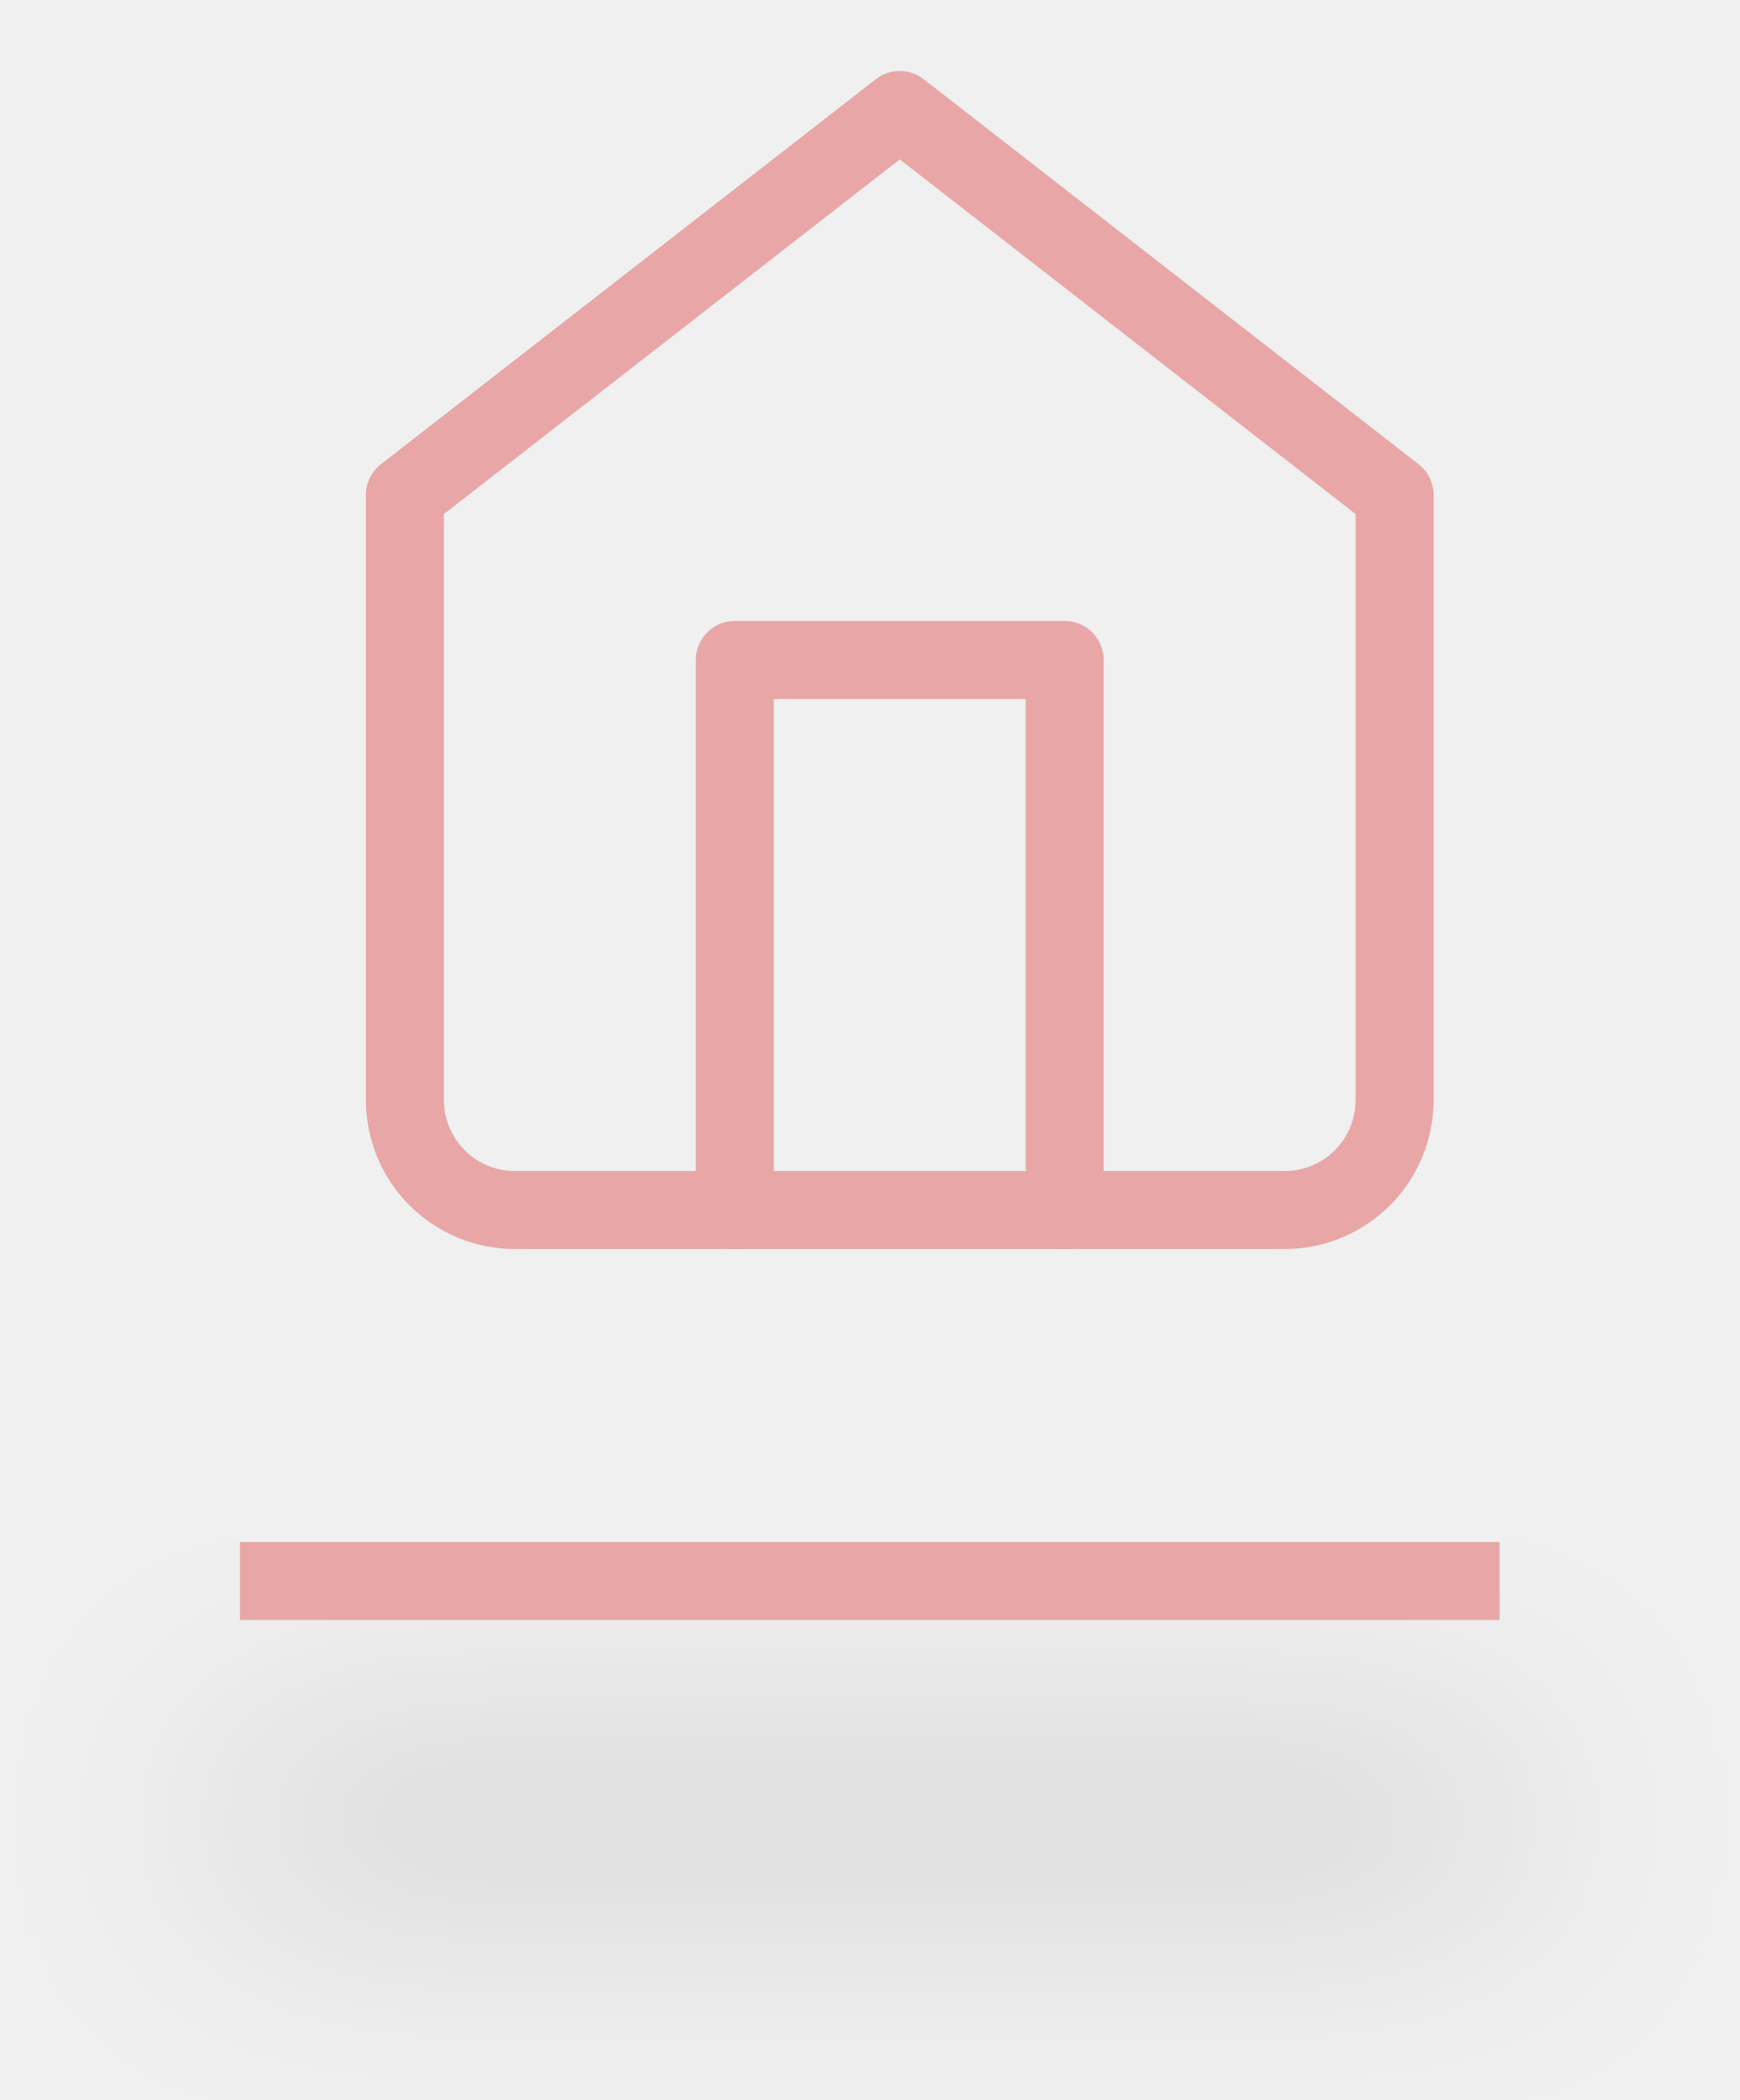
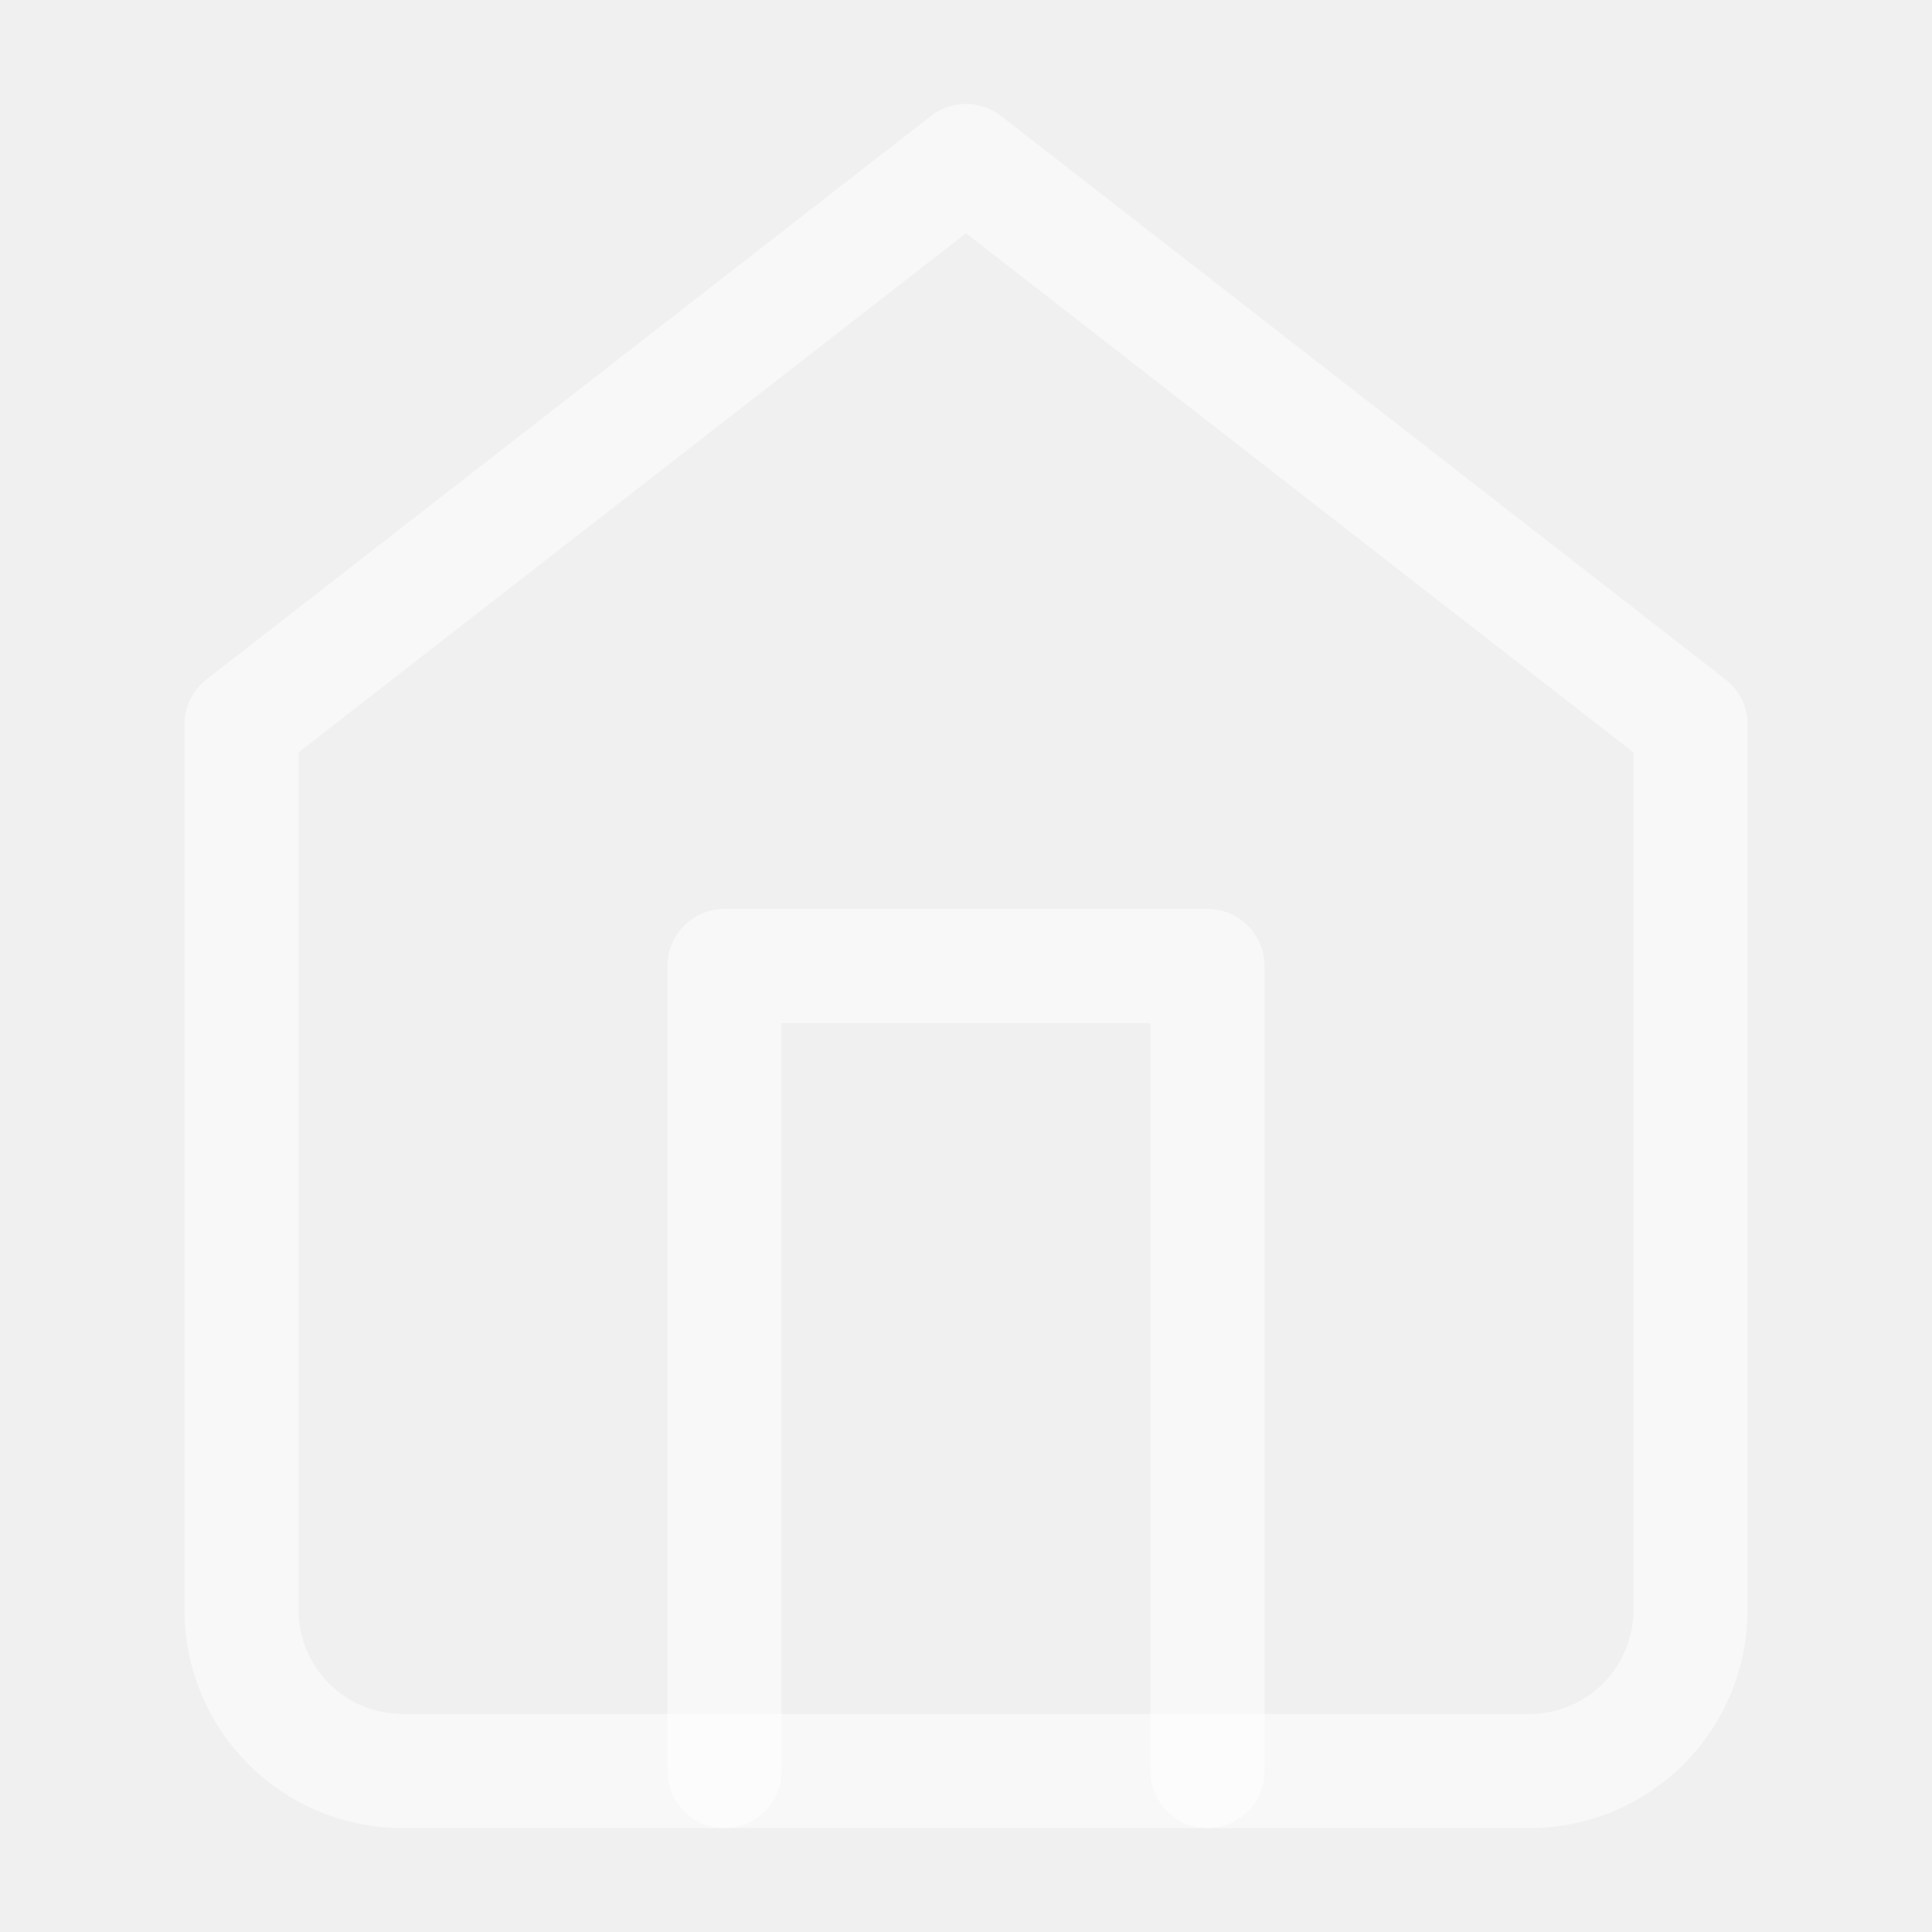
- <svg xmlns="http://www.w3.org/2000/svg" width="29" height="35" viewBox="0 0 29 35" fill="none">
-   <path d="M6.75 8.25L15 1.833L23.25 8.25V18.333C23.25 18.82 23.057 19.286 22.713 19.63C22.369 19.974 21.903 20.167 21.417 20.167H8.583C8.097 20.167 7.631 19.974 7.287 19.63C6.943 19.286 6.75 18.82 6.75 18.333V8.25Z" stroke="#E9A6A6" stroke-width="1.3" stroke-linecap="round" stroke-linejoin="round" />
-   <path d="M12.25 20.167V11H17.75V20.167" stroke="#E9A6A6" stroke-width="1.3" stroke-linecap="round" stroke-linejoin="round" />
-   <g filter="url(#filter0_d_16_156)">
-     <line x1="4" y1="26.35" x2="25" y2="26.35" stroke="#E9A6A6" stroke-width="1.3" />
-   </g>
-   <defs>
-     <filter id="filter0_d_16_156" x="0" y="25.7" width="29" height="9.3" filterUnits="userSpaceOnUse" color-interpolation-filters="sRGB">
-       <feFlood flood-opacity="0" result="BackgroundImageFix" />
-       <feColorMatrix in="SourceAlpha" type="matrix" values="0 0 0 0 0 0 0 0 0 0 0 0 0 0 0 0 0 0 127 0" result="hardAlpha" />
-       <feOffset dy="4" />
-       <feGaussianBlur stdDeviation="2" />
-       <feComposite in2="hardAlpha" operator="out" />
-       <feColorMatrix type="matrix" values="0 0 0 0 0 0 0 0 0 0 0 0 0 0 0 0 0 0 0.25 0" />
-       <feBlend mode="normal" in2="BackgroundImageFix" result="effect1_dropShadow_16_156" />
-       <feBlend mode="normal" in="SourceGraphic" in2="effect1_dropShadow_16_156" result="shape" />
-     </filter>
-   </defs>
+ <svg xmlns="http://www.w3.org/2000/svg" width="22" height="22" viewBox="0 0 22 22" fill="none">
+   <path d="M2.75 8.25L11 1.833L19.25 8.25V18.333C19.25 18.82 19.057 19.286 18.713 19.63C18.369 19.974 17.903 20.167 17.417 20.167H4.583C4.097 20.167 3.631 19.974 3.287 19.63C2.943 19.286 2.75 18.82 2.75 18.333V8.25Z" stroke="white" stroke-opacity="0.5" stroke-width="1.3" stroke-linecap="round" stroke-linejoin="round" />
+   <path d="M8.25 20.167V11H13.75V20.167" stroke="white" stroke-opacity="0.5" stroke-width="1.3" stroke-linecap="round" stroke-linejoin="round" />
</svg>
